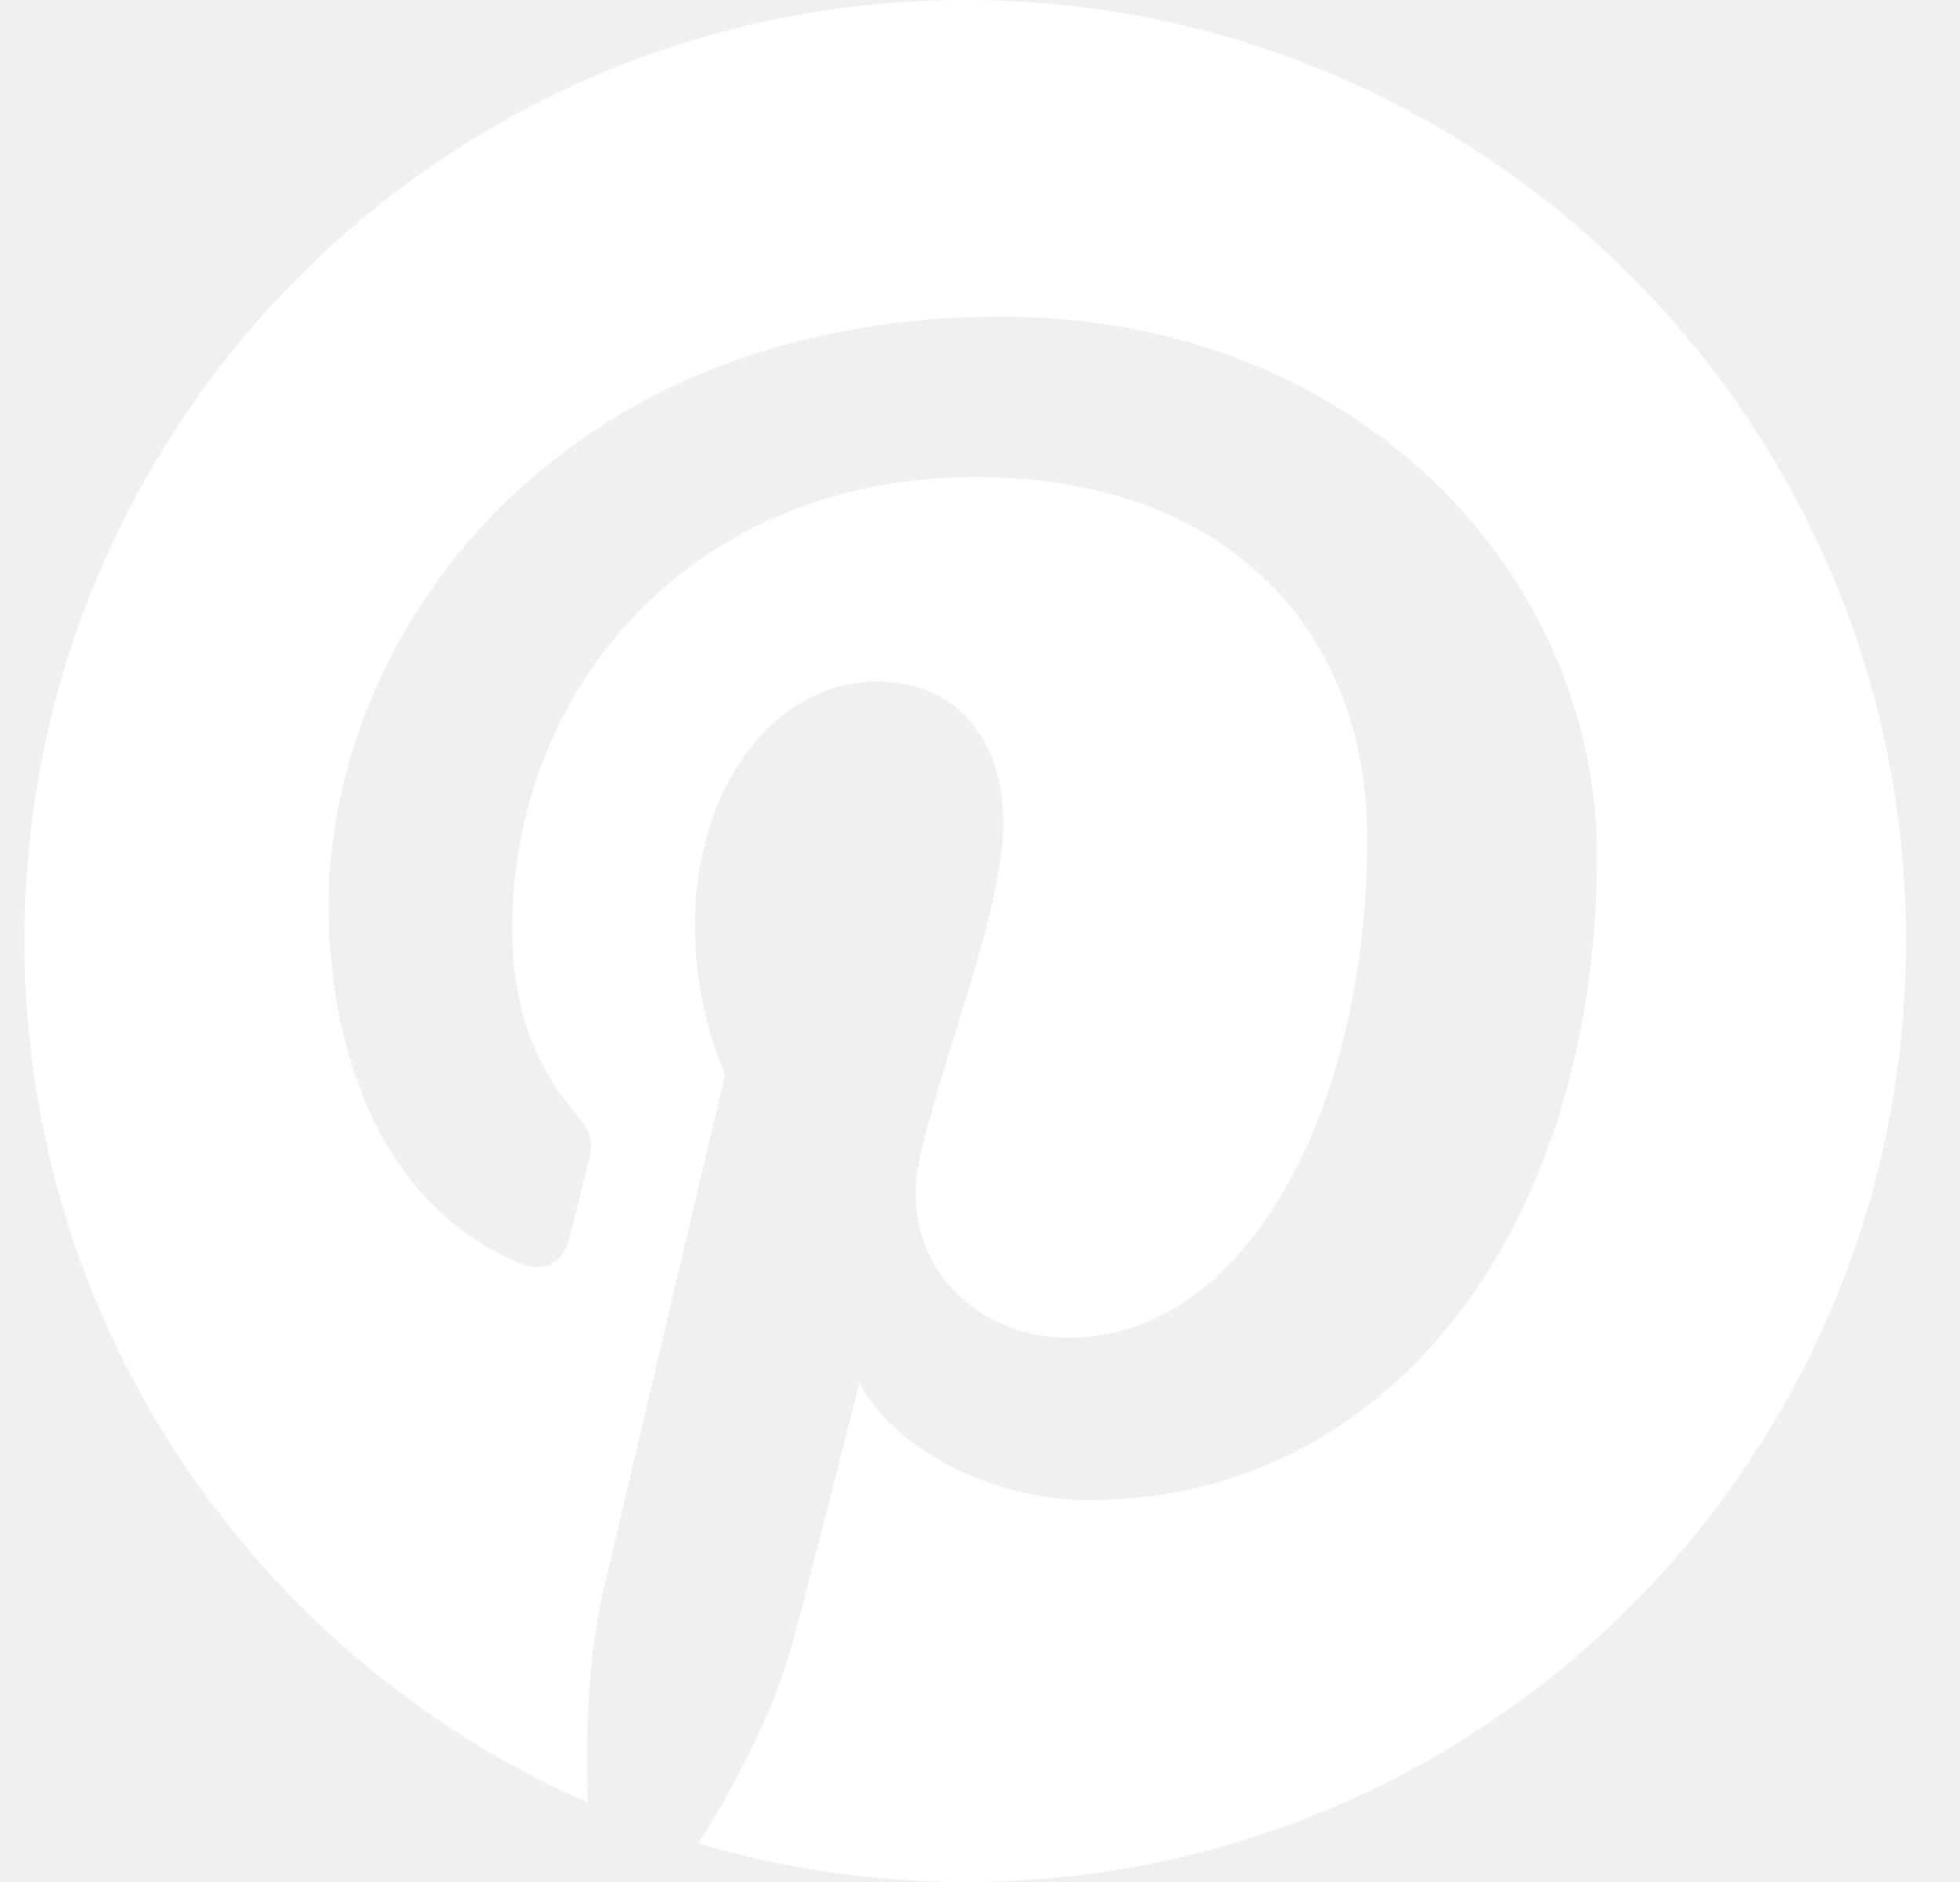
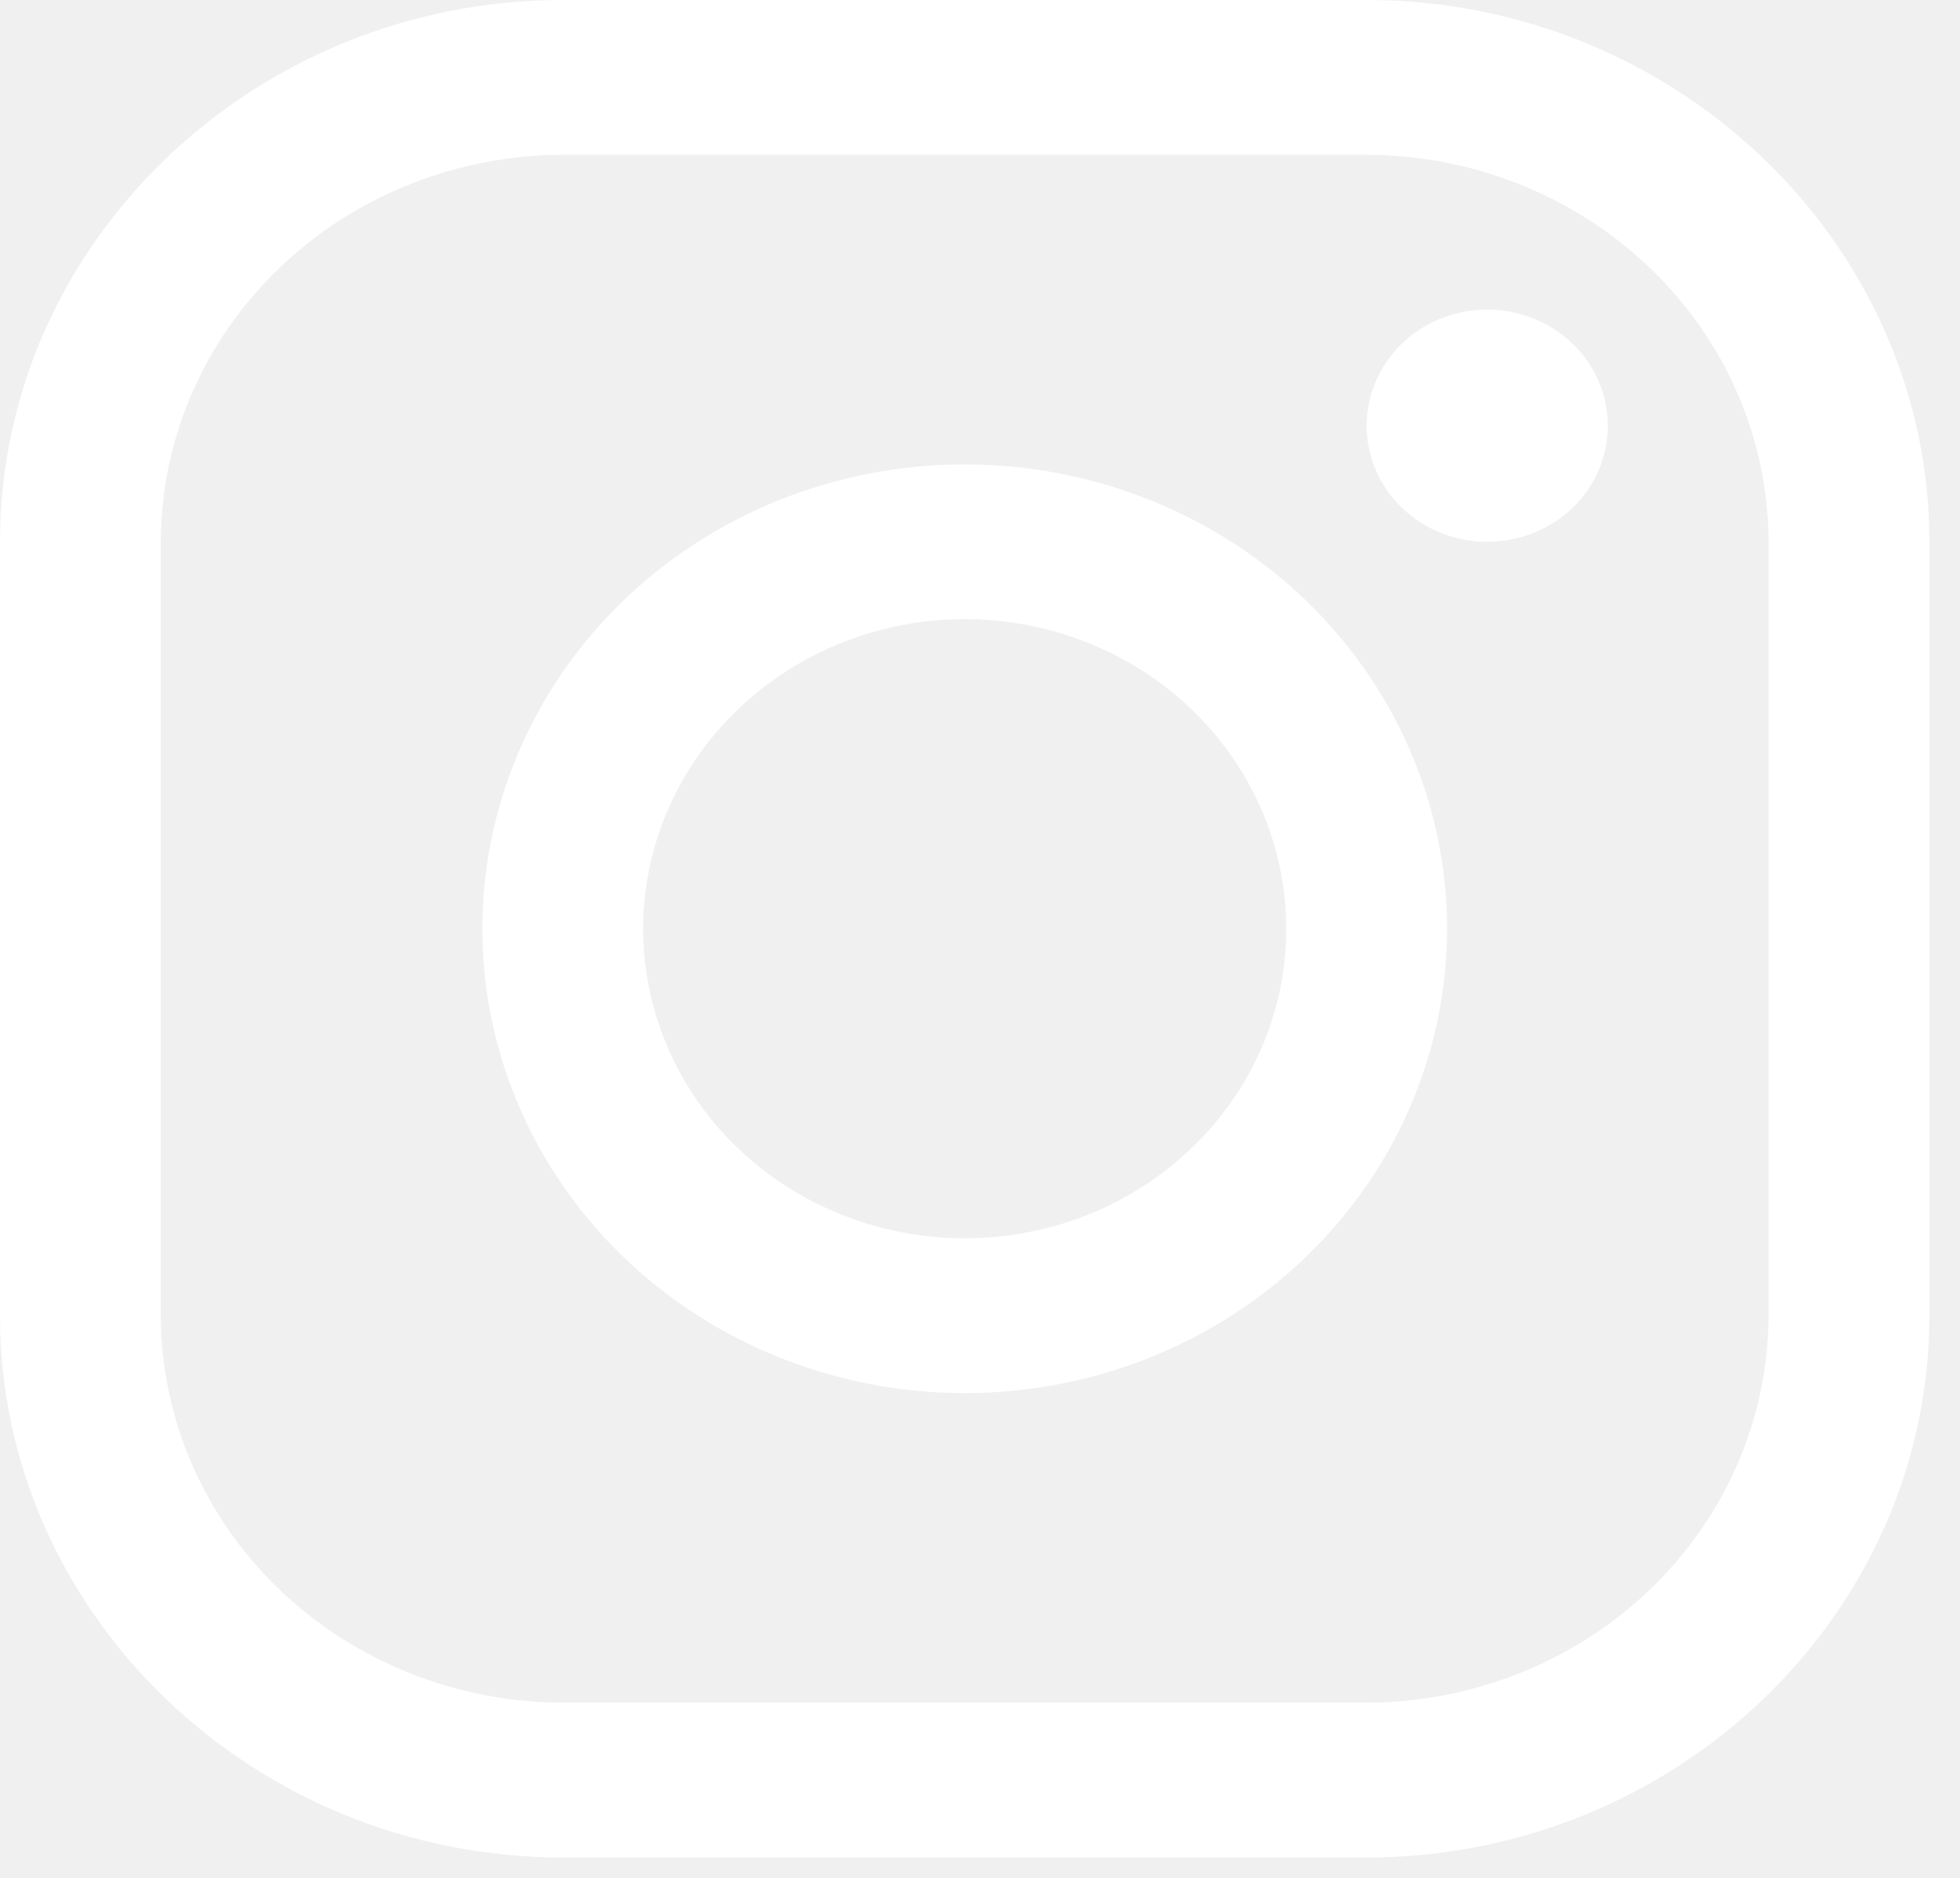
- <svg xmlns="http://www.w3.org/2000/svg" width="25" height="24" viewBox="0 0 25 24" fill="none">
-   <g clip-path="url(#clip0_2_73)">
-     <path d="M12.315 0C5.687 0 0.312 5.372 0.312 11.997C0.312 16.909 3.27 21.129 7.498 22.988C7.466 22.152 7.493 21.145 7.707 20.235C7.937 19.26 9.25 13.695 9.25 13.695C9.25 13.695 8.864 12.929 8.864 11.799C8.864 10.021 9.893 8.693 11.179 8.693C12.272 8.693 12.797 9.512 12.797 10.492C12.797 11.59 12.095 13.229 11.736 14.75C11.436 16.025 12.374 17.059 13.633 17.059C15.905 17.059 17.438 14.14 17.438 10.68C17.438 8.05 15.664 6.084 12.444 6.084C8.805 6.084 6.534 8.8 6.534 11.831C6.534 12.876 6.844 13.615 7.327 14.182C7.546 14.445 7.578 14.552 7.498 14.852C7.439 15.072 7.31 15.602 7.252 15.816C7.171 16.121 6.925 16.229 6.651 16.116C4.974 15.431 4.192 13.599 4.192 11.531C4.192 8.125 7.069 4.038 12.771 4.038C17.352 4.038 20.369 7.354 20.369 10.91C20.369 15.618 17.748 19.131 13.89 19.131C12.594 19.131 11.377 18.43 10.96 17.637C10.96 17.637 10.263 20.401 10.113 20.936C9.861 21.863 9.363 22.784 8.907 23.507C10.012 23.833 11.158 23.999 12.31 24C18.938 24 24.312 18.628 24.312 12.003C24.312 5.377 18.943 0 12.315 0Z" fill="white" />
+ <svg xmlns="http://www.w3.org/2000/svg" width="24" height="23" viewBox="0 0 24 23" fill="none">
+   <g id="IMAGE" clip-path="url(#clip0_2_68)">
+     <path id="Vector" d="M16.734 1.896C18.038 1.899 19.288 2.4 20.21 3.288C21.133 4.176 21.652 5.38 21.656 6.636V16.114C21.652 17.37 21.133 18.574 20.21 19.462C19.288 20.35 18.038 20.851 16.734 20.854H6.891C5.587 20.851 4.337 20.35 3.415 19.462C2.492 18.574 1.972 17.37 1.969 16.114V6.636C1.972 5.38 2.492 4.176 3.415 3.288C4.337 2.4 5.587 1.899 6.891 1.896H16.734ZM16.734 0H6.891C3.101 0 0 2.986 0 6.636V16.114C0 19.764 3.101 22.75 6.891 22.75H16.734C20.524 22.75 23.625 19.764 23.625 16.114V6.636C23.625 2.986 20.524 0 16.734 0Z" fill="white" />
+     <path id="Vector_2" d="M18.211 6.636C17.919 6.636 17.633 6.552 17.39 6.396C17.148 6.24 16.958 6.018 16.847 5.758C16.735 5.498 16.706 5.212 16.763 4.936C16.82 4.661 16.96 4.407 17.167 4.208C17.373 4.01 17.636 3.874 17.923 3.819C18.209 3.764 18.506 3.793 18.776 3.9C19.046 4.008 19.276 4.19 19.439 4.424C19.601 4.658 19.687 4.933 19.687 5.214C19.688 5.401 19.65 5.586 19.576 5.758C19.502 5.931 19.393 6.088 19.256 6.22C19.119 6.352 18.956 6.457 18.776 6.528C18.597 6.6 18.405 6.636 18.211 6.636ZM11.812 7.583C12.591 7.583 13.353 7.806 14 8.222C14.648 8.639 15.152 9.231 15.45 9.924C15.748 10.617 15.826 11.379 15.675 12.115C15.523 12.851 15.148 13.526 14.597 14.056C14.046 14.587 13.345 14.948 12.581 15.094C11.817 15.24 11.025 15.165 10.306 14.878C9.586 14.591 8.971 14.105 8.538 13.482C8.106 12.858 7.875 12.125 7.875 11.375C7.876 10.37 8.291 9.406 9.029 8.695C9.768 7.984 10.768 7.584 11.812 7.583ZM11.812 5.688C10.644 5.688 9.502 6.021 8.531 6.646C7.56 7.271 6.803 8.159 6.356 9.199C5.909 10.238 5.792 11.382 6.02 12.485C6.248 13.588 6.81 14.601 7.636 15.397C8.462 16.192 9.515 16.734 10.66 16.953C11.806 17.173 12.993 17.06 14.073 16.63C15.152 16.199 16.074 15.47 16.723 14.535C17.372 13.6 17.719 12.5 17.719 11.375C17.719 9.867 17.096 8.42 15.989 7.353C14.881 6.287 13.379 5.688 11.812 5.688Z" fill="white" />
  </g>
  <defs>
-     <clipPath id="clip0_2_73">
-       <rect width="25" height="24" fill="white" />
+     <clipPath id="clip0_2_68">
+       <rect width="24" height="23" fill="white" />
    </clipPath>
  </defs>
</svg>
